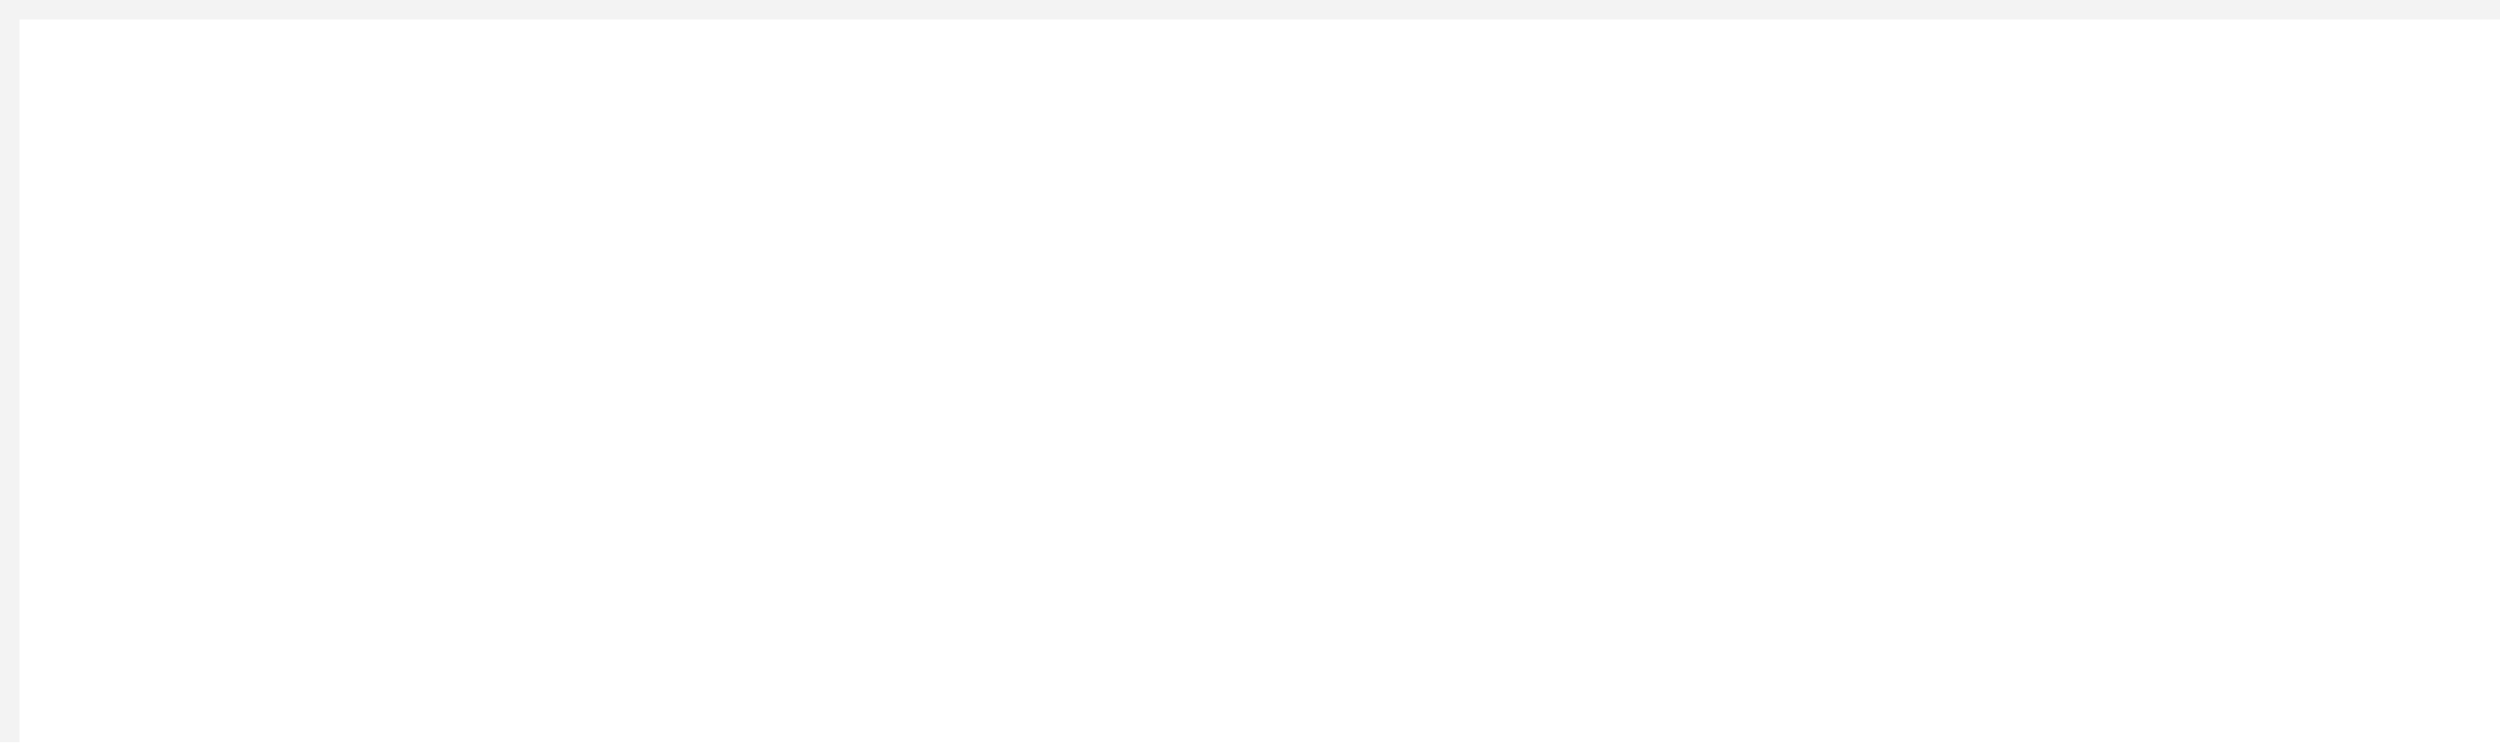
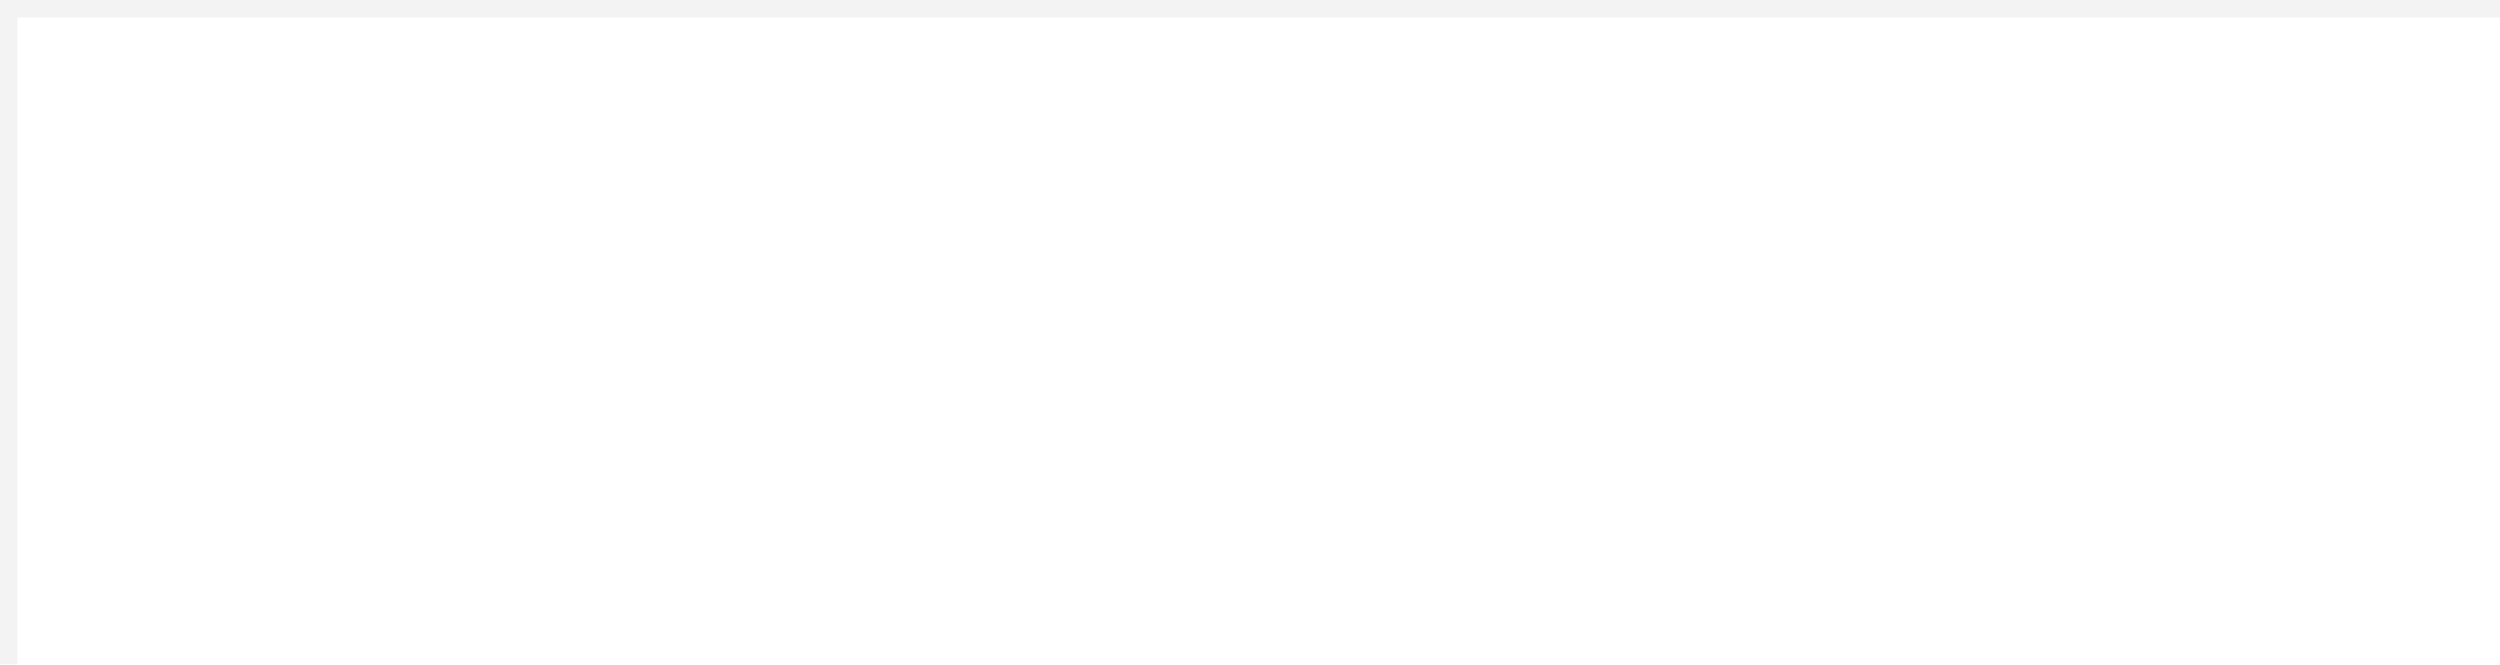
- <svg xmlns="http://www.w3.org/2000/svg" version="1.1" width="128px" height="38px" viewBox="898 76 128 38">
-   <path d="M 1 1  L 128 1  L 128 38  L 1 38  L 1 1  Z " fill-rule="nonzero" fill="rgba(255, 255, 255, 1)" stroke="none" transform="matrix(1 0 0 1 898 76 )" class="fill" />
-   <path d="M 0.5 1  L 0.5 38  " stroke-width="1" stroke-dasharray="0" stroke="rgba(0, 0, 0, 0.047)" fill="none" transform="matrix(1 0 0 1 898 76 )" class="stroke" />
-   <path d="M 0 0.5  L 128 0.5  " stroke-width="1" stroke-dasharray="0" stroke="rgba(0, 0, 0, 0.047)" fill="none" transform="matrix(1 0 0 1 898 76 )" class="stroke" />
+ <svg xmlns="http://www.w3.org/2000/svg" version="1.1" width="143px" height="38px" viewBox="221 114 143 38">
+   <path d="M 1 1  L 143 1  L 143 38  L 1 38  L 1 1  Z " fill-rule="nonzero" fill="rgba(255, 255, 255, 1)" stroke="none" transform="matrix(1 0 0 1 221 114 )" class="fill" />
+   <path d="M 0.5 1  L 0.5 38  " stroke-width="1" stroke-dasharray="0" stroke="rgba(0, 0, 0, 0.047)" fill="none" transform="matrix(1 0 0 1 221 114 )" class="stroke" />
+   <path d="M 0 0.5  L 143 0.5  " stroke-width="1" stroke-dasharray="0" stroke="rgba(0, 0, 0, 0.047)" fill="none" transform="matrix(1 0 0 1 221 114 )" class="stroke" />
</svg>
